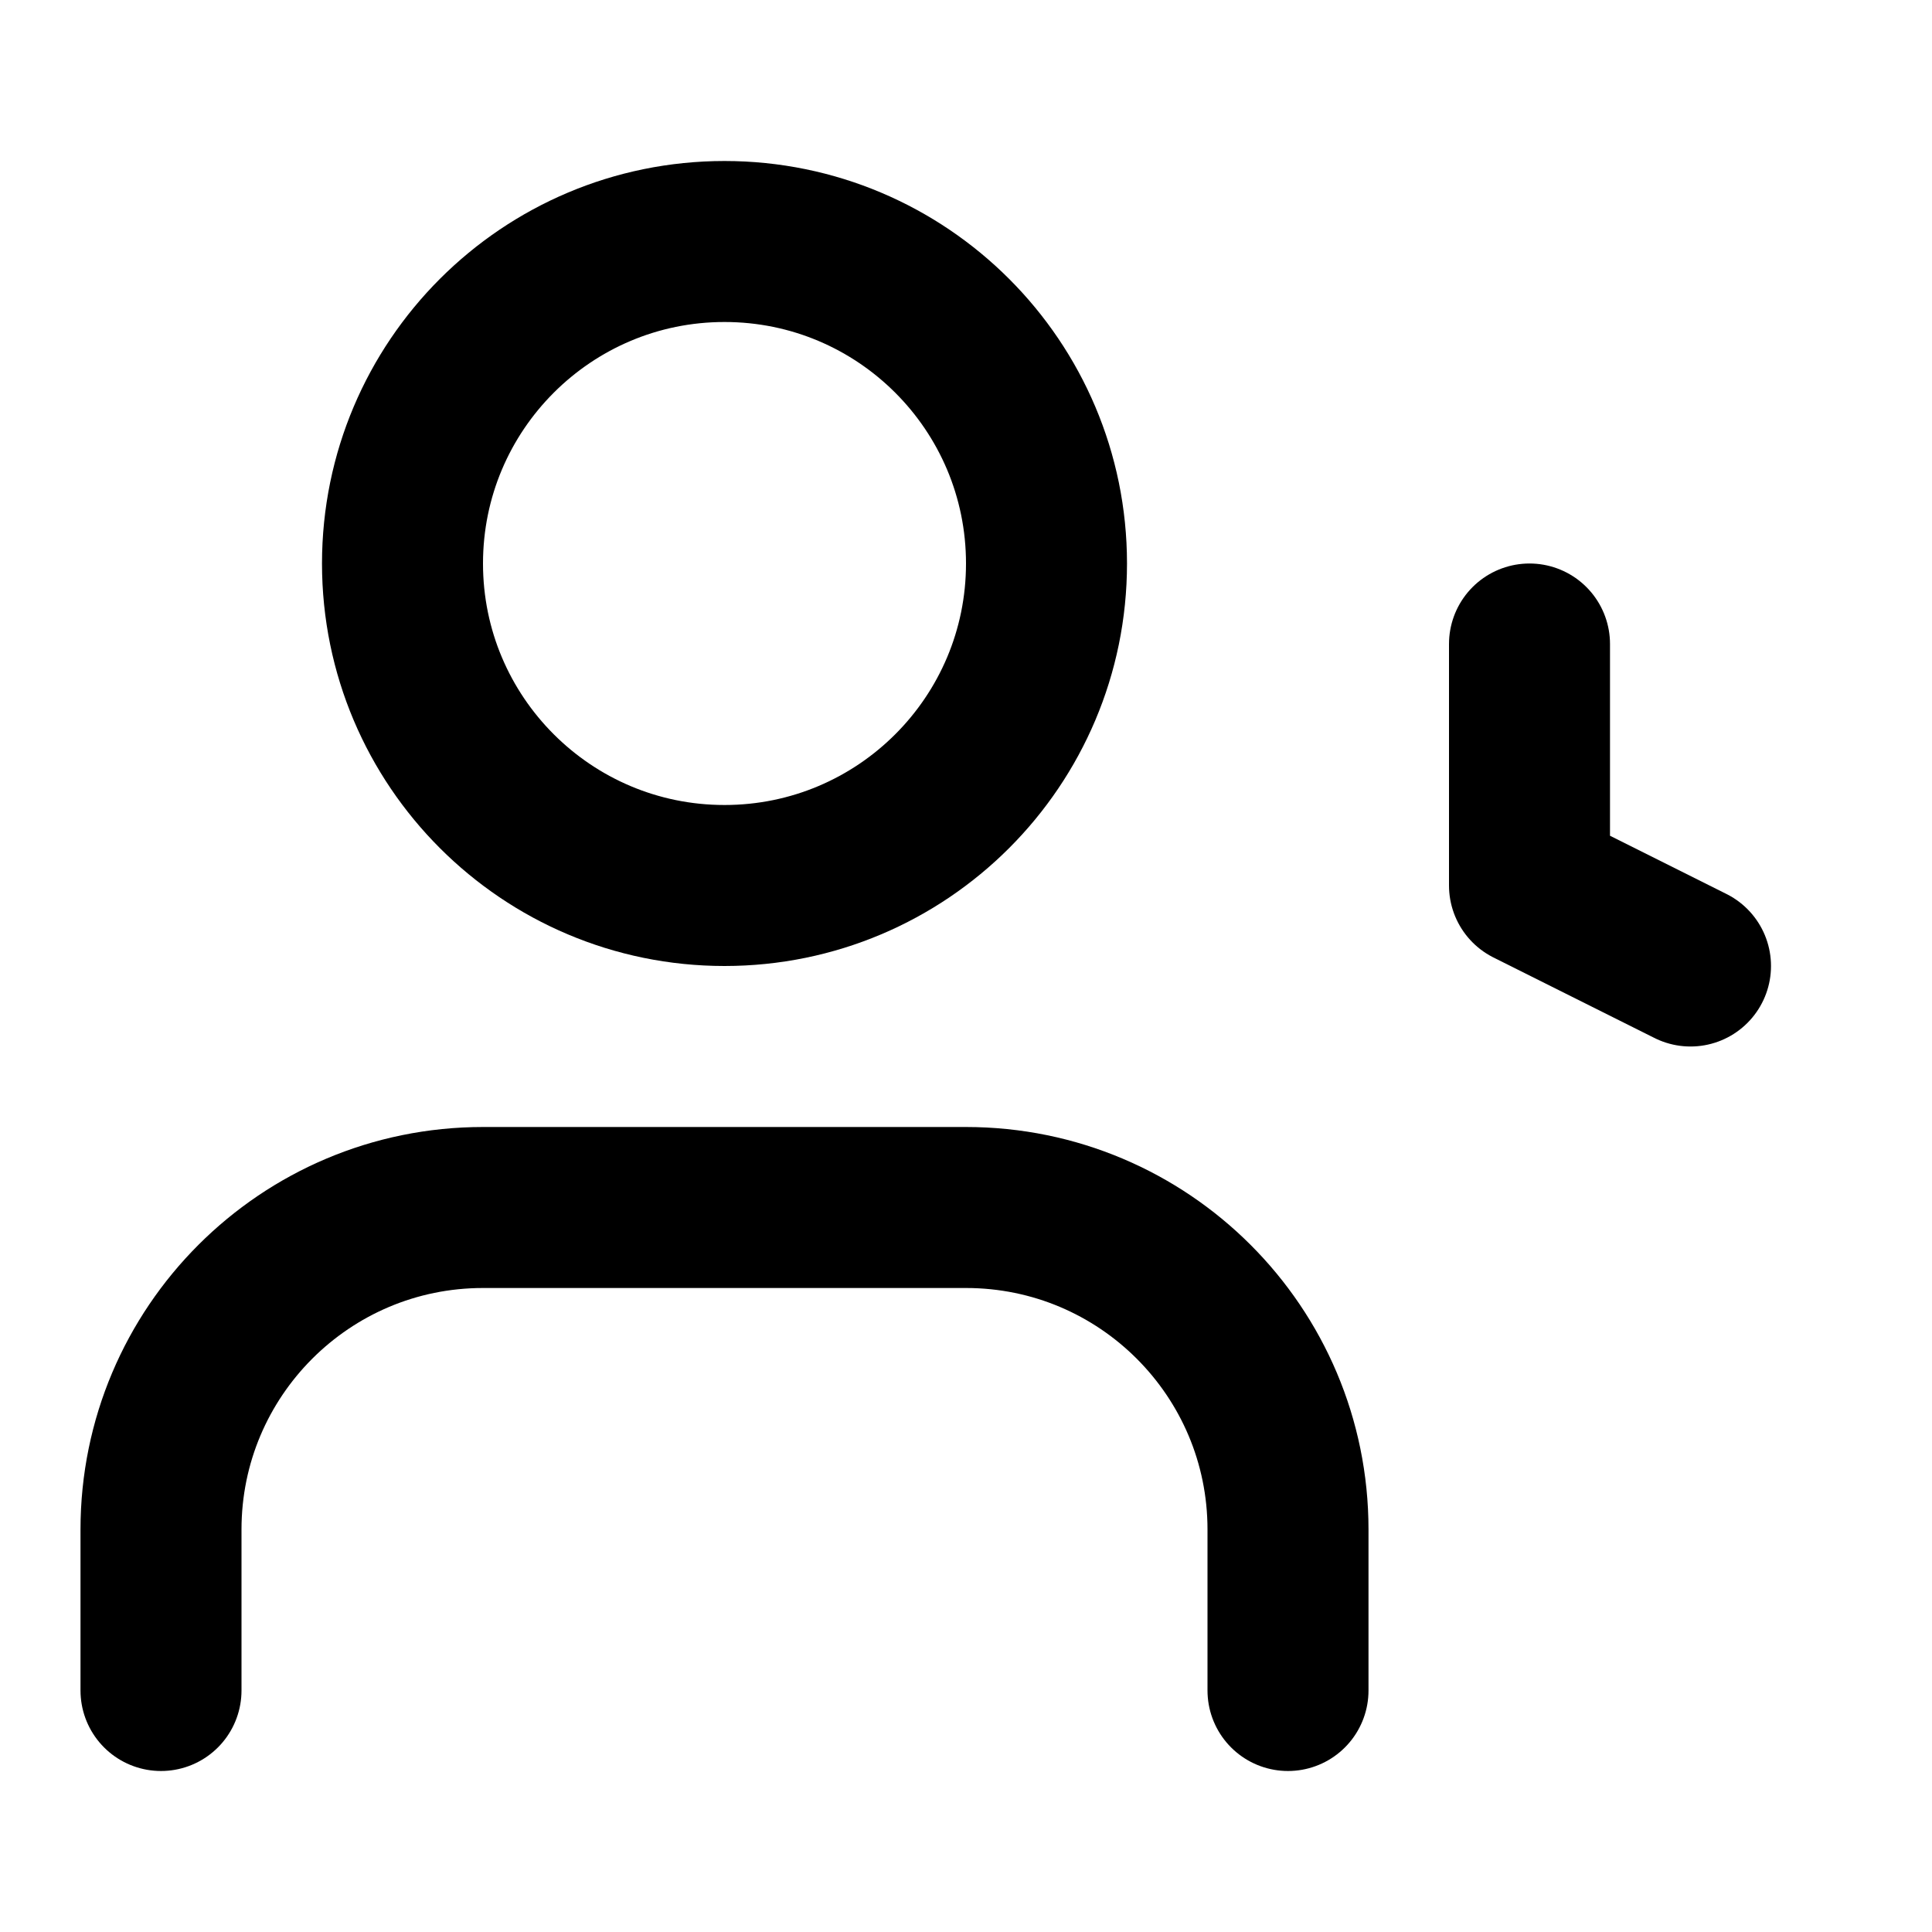
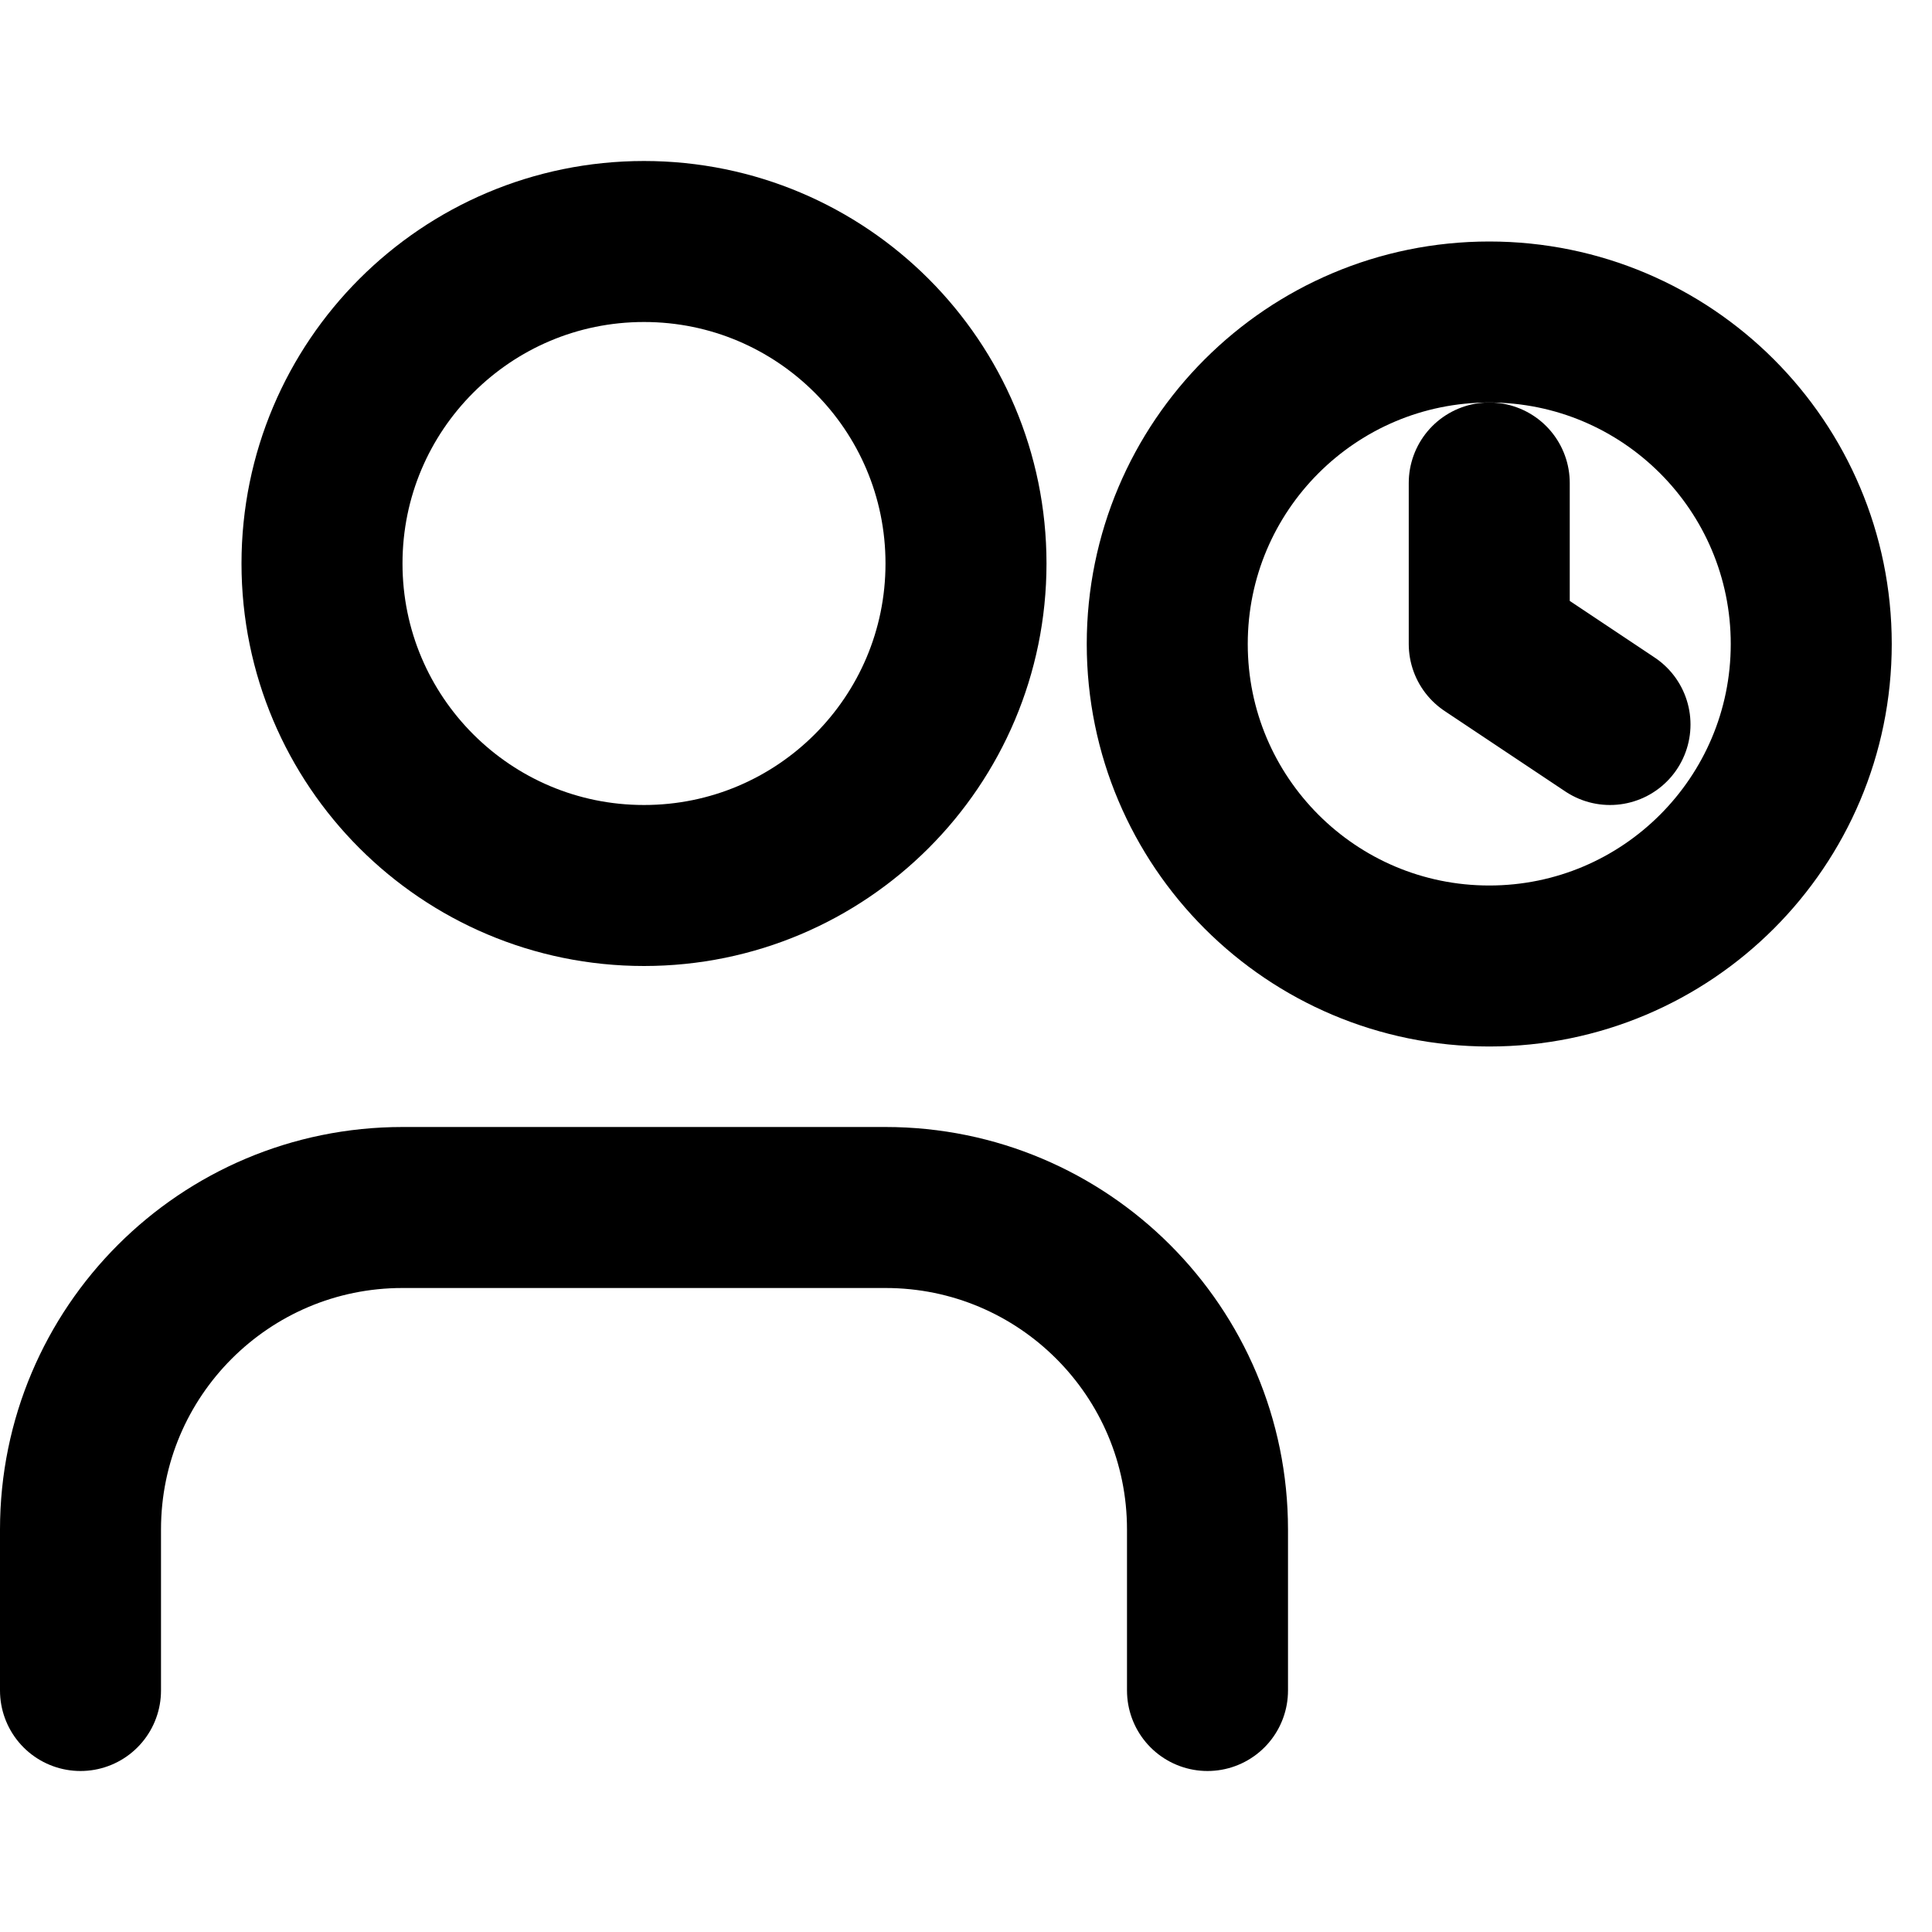
<svg xmlns="http://www.w3.org/2000/svg" width="24" height="24" viewBox="0 0 24 24" fill="none" stroke="currentColor" stroke-width="2" stroke-linecap="round" stroke-linejoin="round">
-   <path d="M16 21v-2a4 4 0 0 0-4-4H6a4 4 0 0 0-4 4v2" />
-   <circle cx="9" cy="7" r="4" />
-   <path d="M19 8v3l2 1" />
+   <path d="M15 21v-2a4 4 0 0 0-4-4H5a4 4 0 0 0-4 4v2" />
+   <circle cx="8" cy="7" r="4" />
+   <circle cx="18.5" cy="8" r="4" />
+   <path d="M18.5 6v2l1.5 1" />
</svg>
